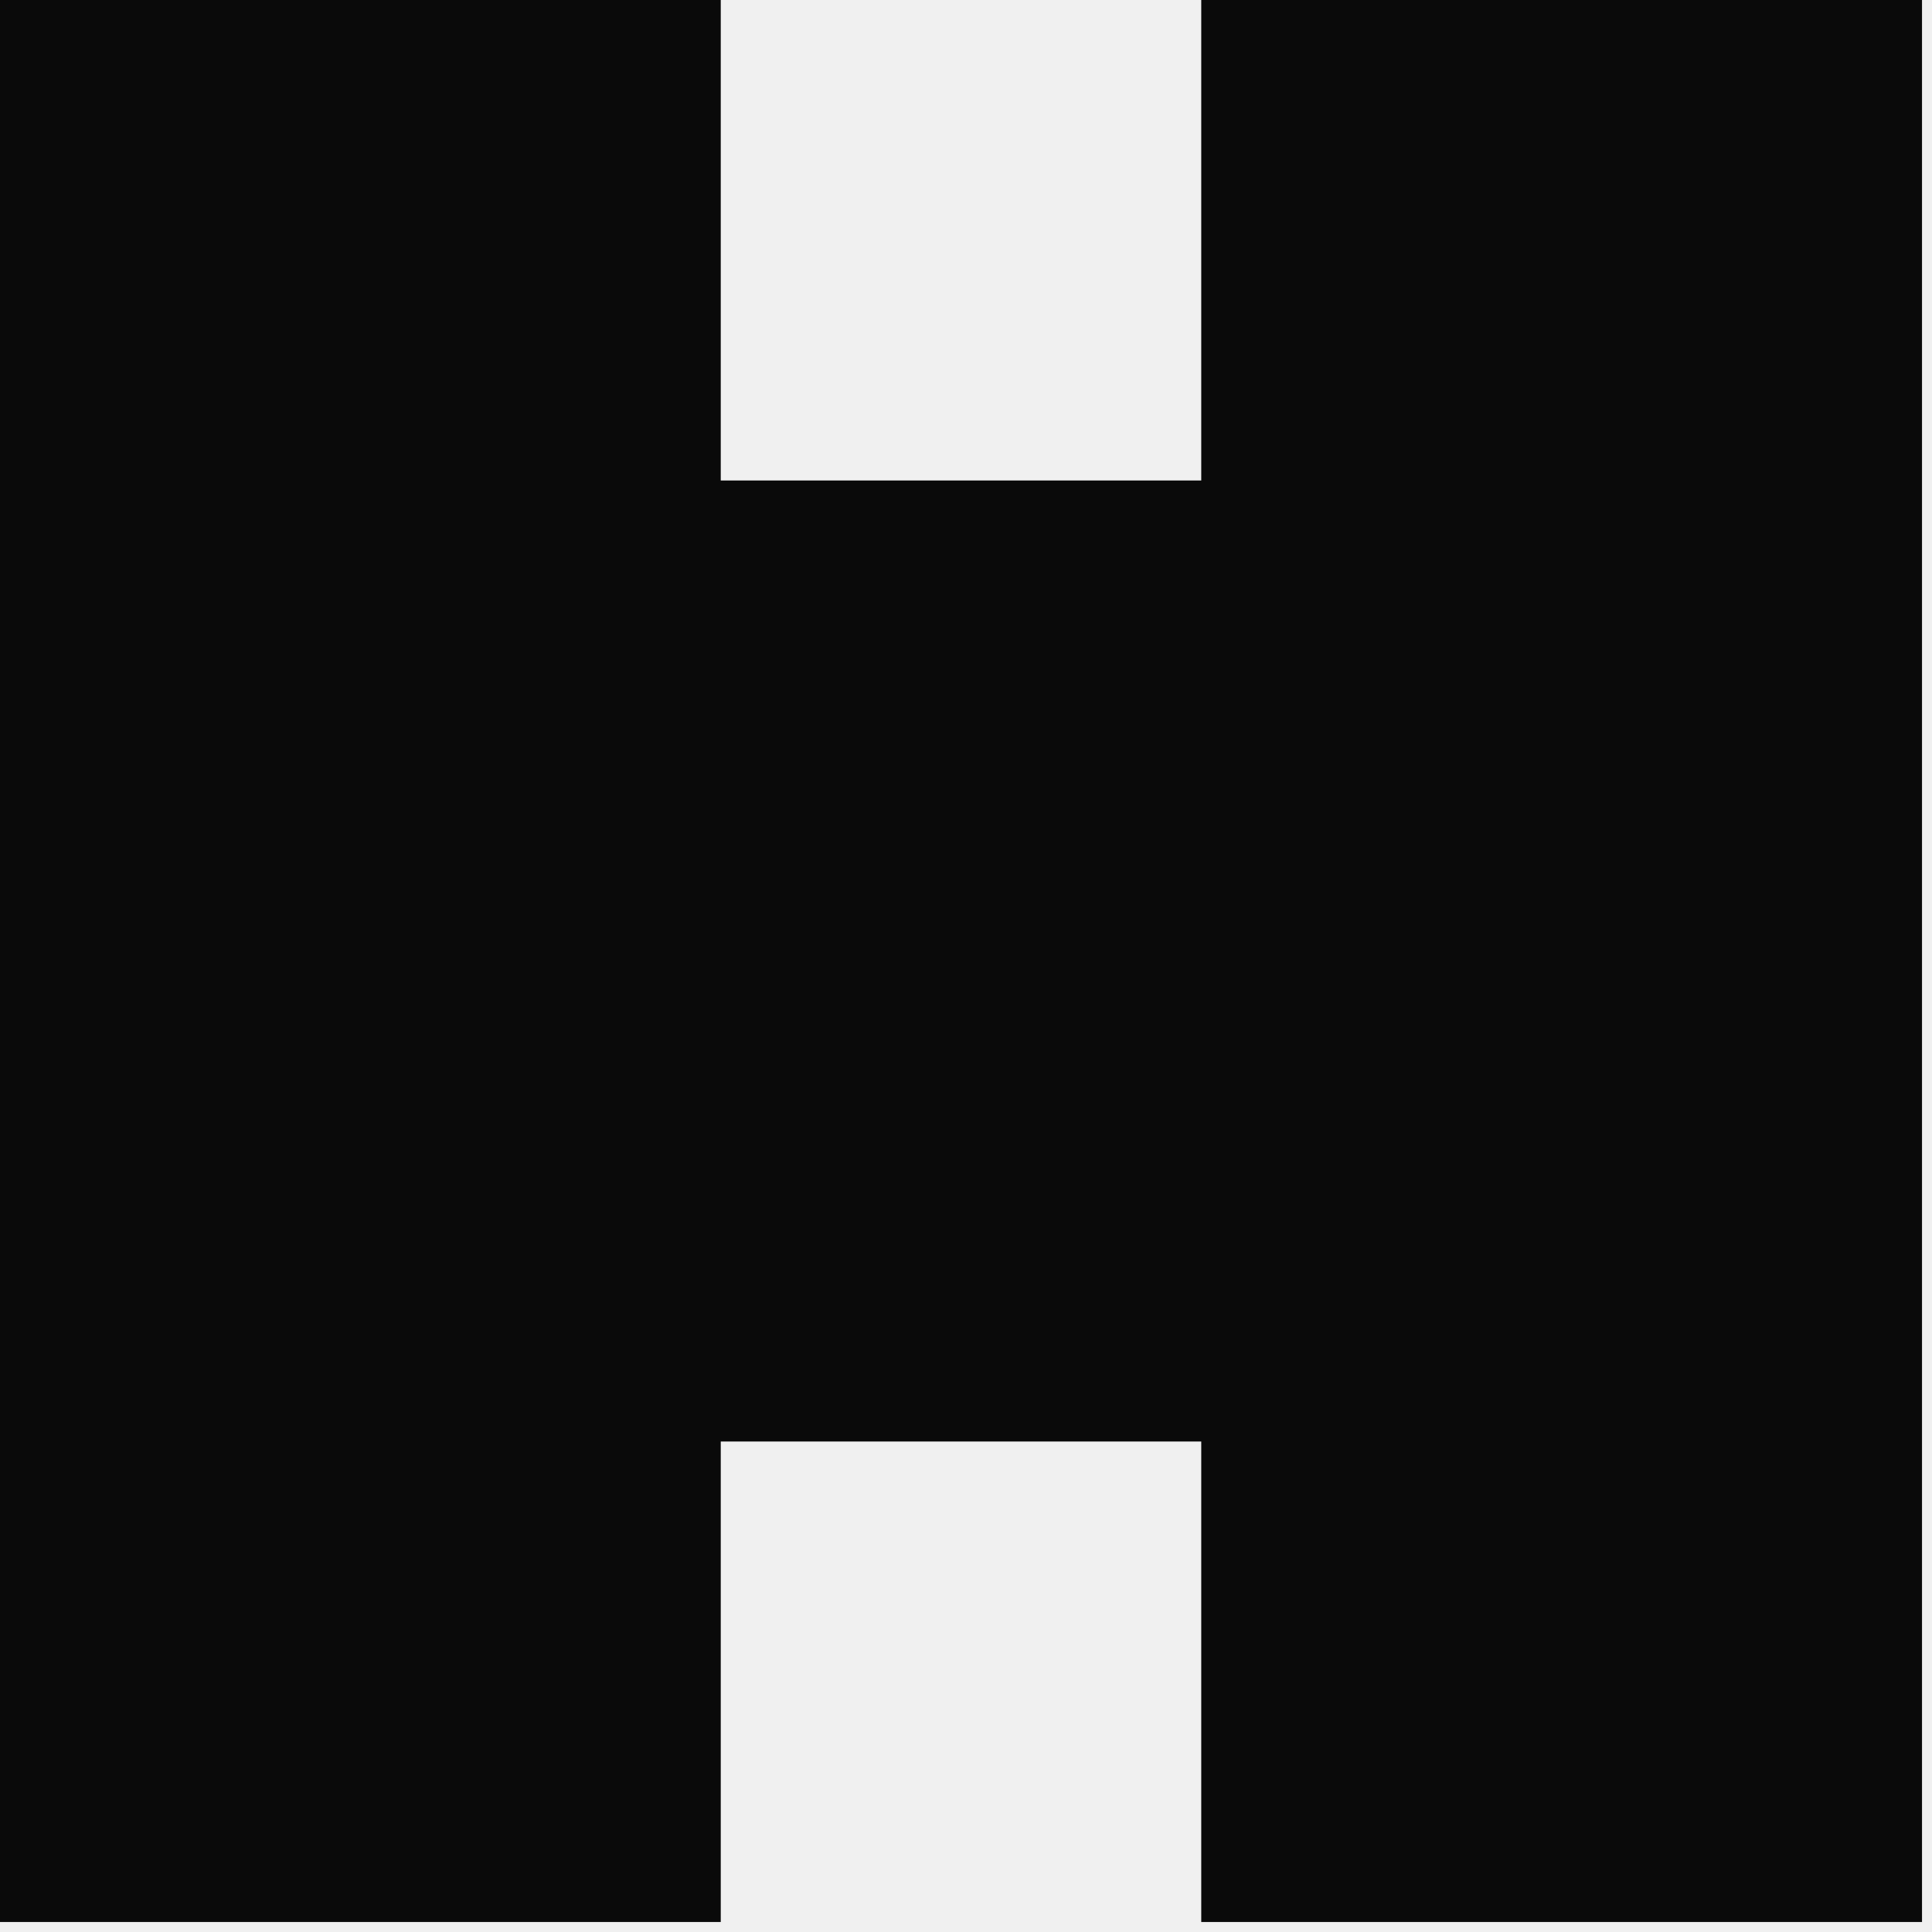
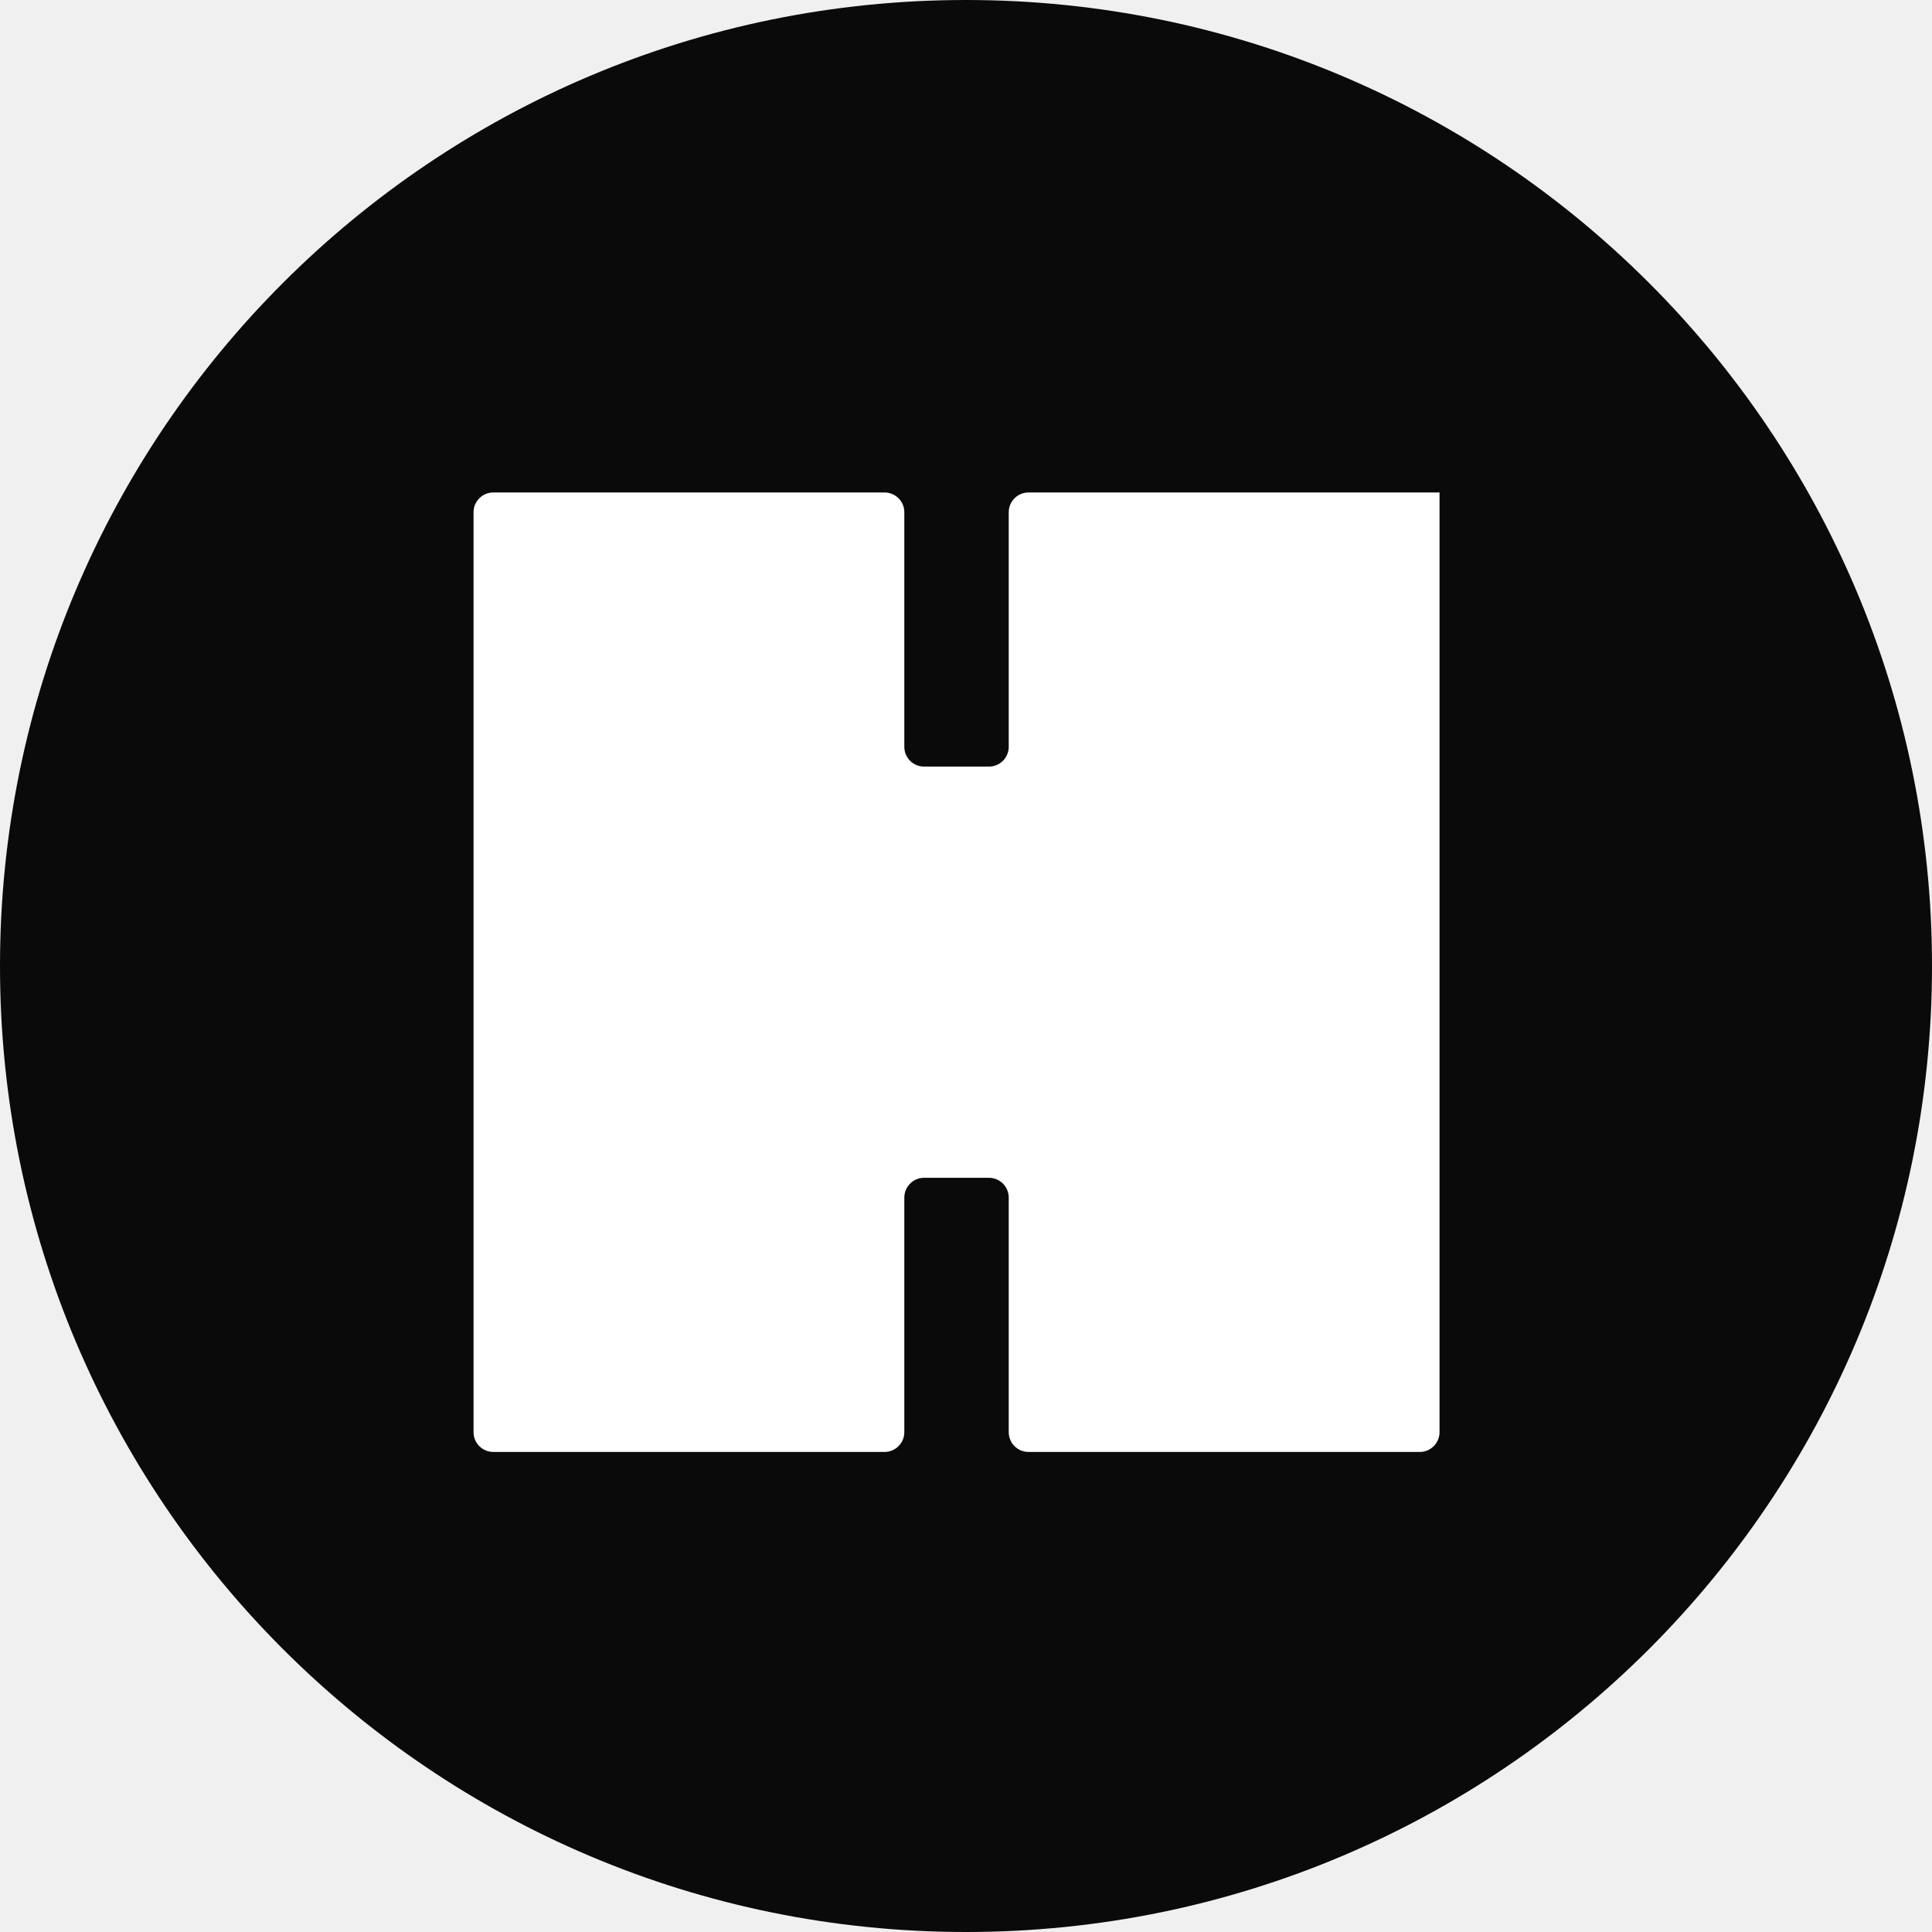
- <svg xmlns="http://www.w3.org/2000/svg" width="129" height="129" viewBox="0 0 129 129" fill="none">
-   <path d="M32.083 128.333H0V96.25V64.167V32.083V0H32.083H48.125V32.083H64.167H80.208V0H96.25H128.333V32.083V64.167V96.25V128.333H96.25H80.208V96.25H64.167H48.125V128.333H32.083Z" fill="#0A0A0A" />
+ <svg xmlns="http://www.w3.org/2000/svg" width="51" height="51" viewBox="0 0 51 51" fill="none">
+   <g clip-path="url(#clip0_12065_3537)">
+     <path d="M0 0H51V51H0V0Z" fill="#0A0A0A" />
+     <path d="M12.5 13.522C12.5 13.234 12.734 13 13.022 13H23.349C23.638 13 23.872 13.234 23.872 13.522V19.714C23.872 20.003 24.105 20.236 24.394 20.236H26.106C26.395 20.236 26.628 20.003 26.628 19.714V13.522C26.628 13.234 26.862 13 27.151 13H38V37.805C38 38.094 37.766 38.328 37.478 38.328H27.151C26.862 38.328 26.628 38.094 26.628 37.805V31.614C26.628 31.325 26.395 31.091 26.106 31.091H24.394C24.105 31.091 23.872 31.325 23.872 31.614V37.805C23.872 38.094 23.638 38.328 23.349 38.328H13.022C12.734 38.328 12.5 38.094 12.5 37.805V13.522Z" fill="white" />
+   </g>
+   <defs>
+     <clipPath id="clip0_12065_3537">
+       <rect width="51" height="51" rx="25.5" fill="white" />
+     </clipPath>
+   </defs>
</svg>
